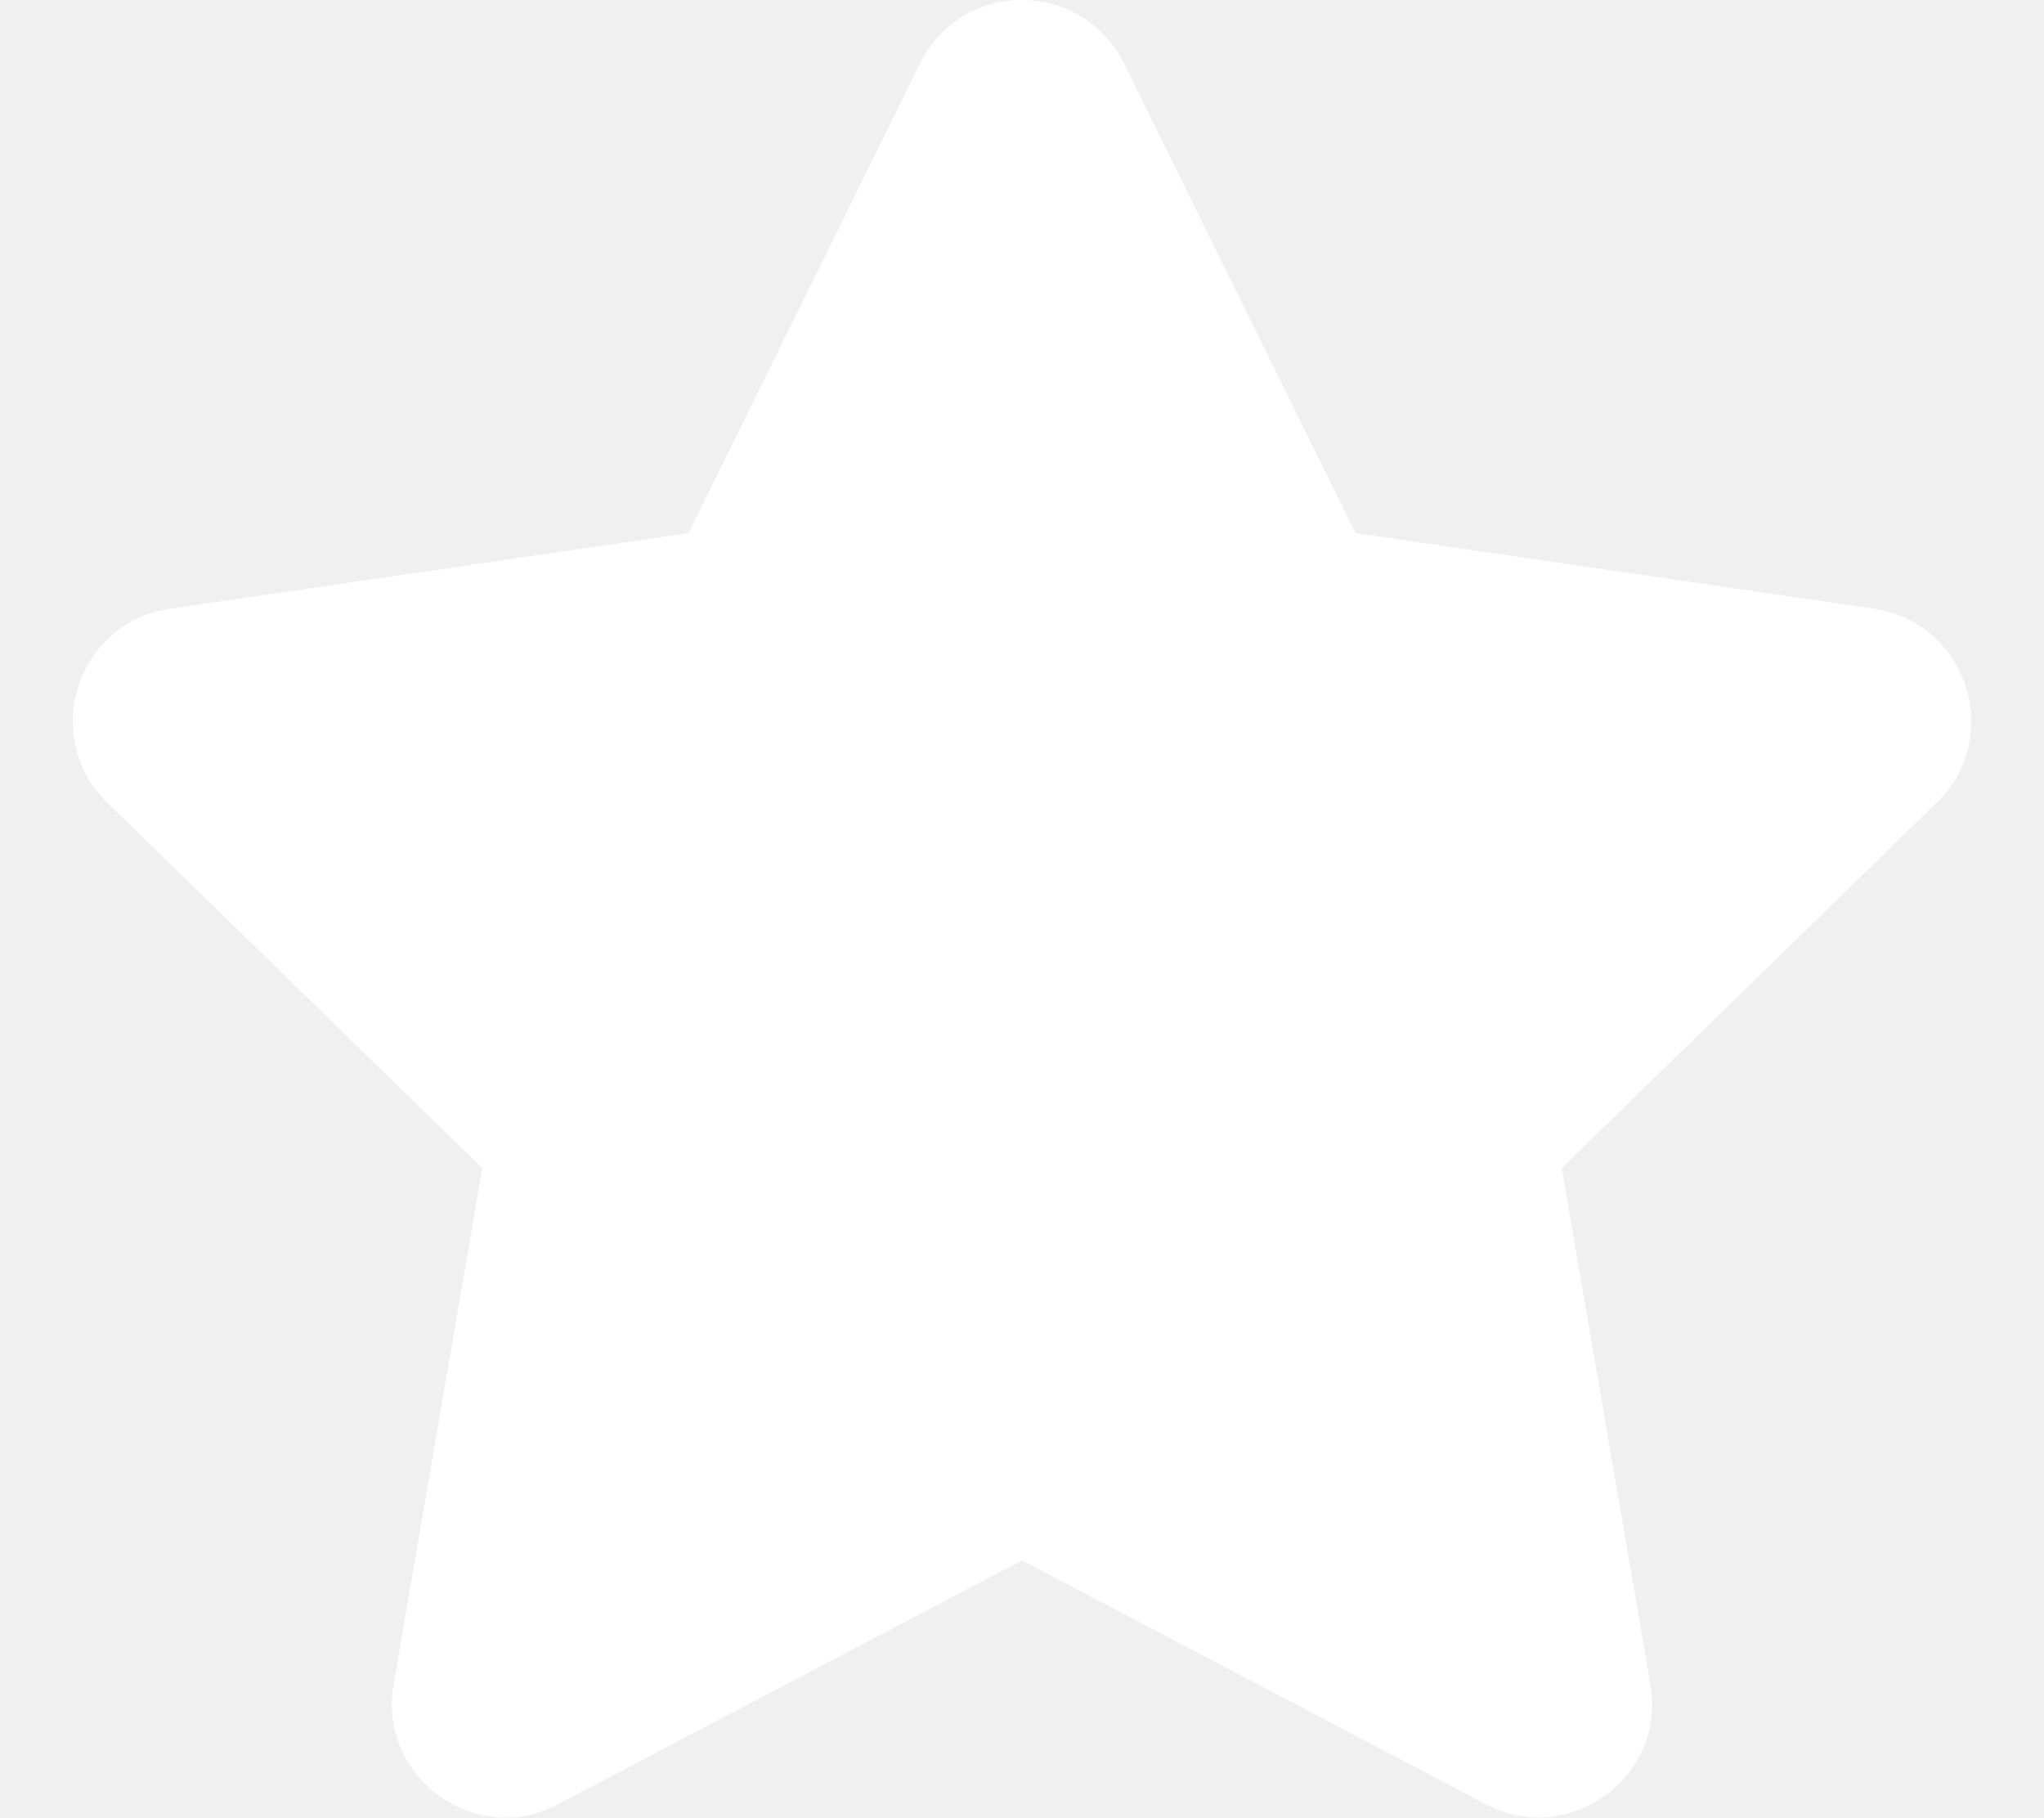
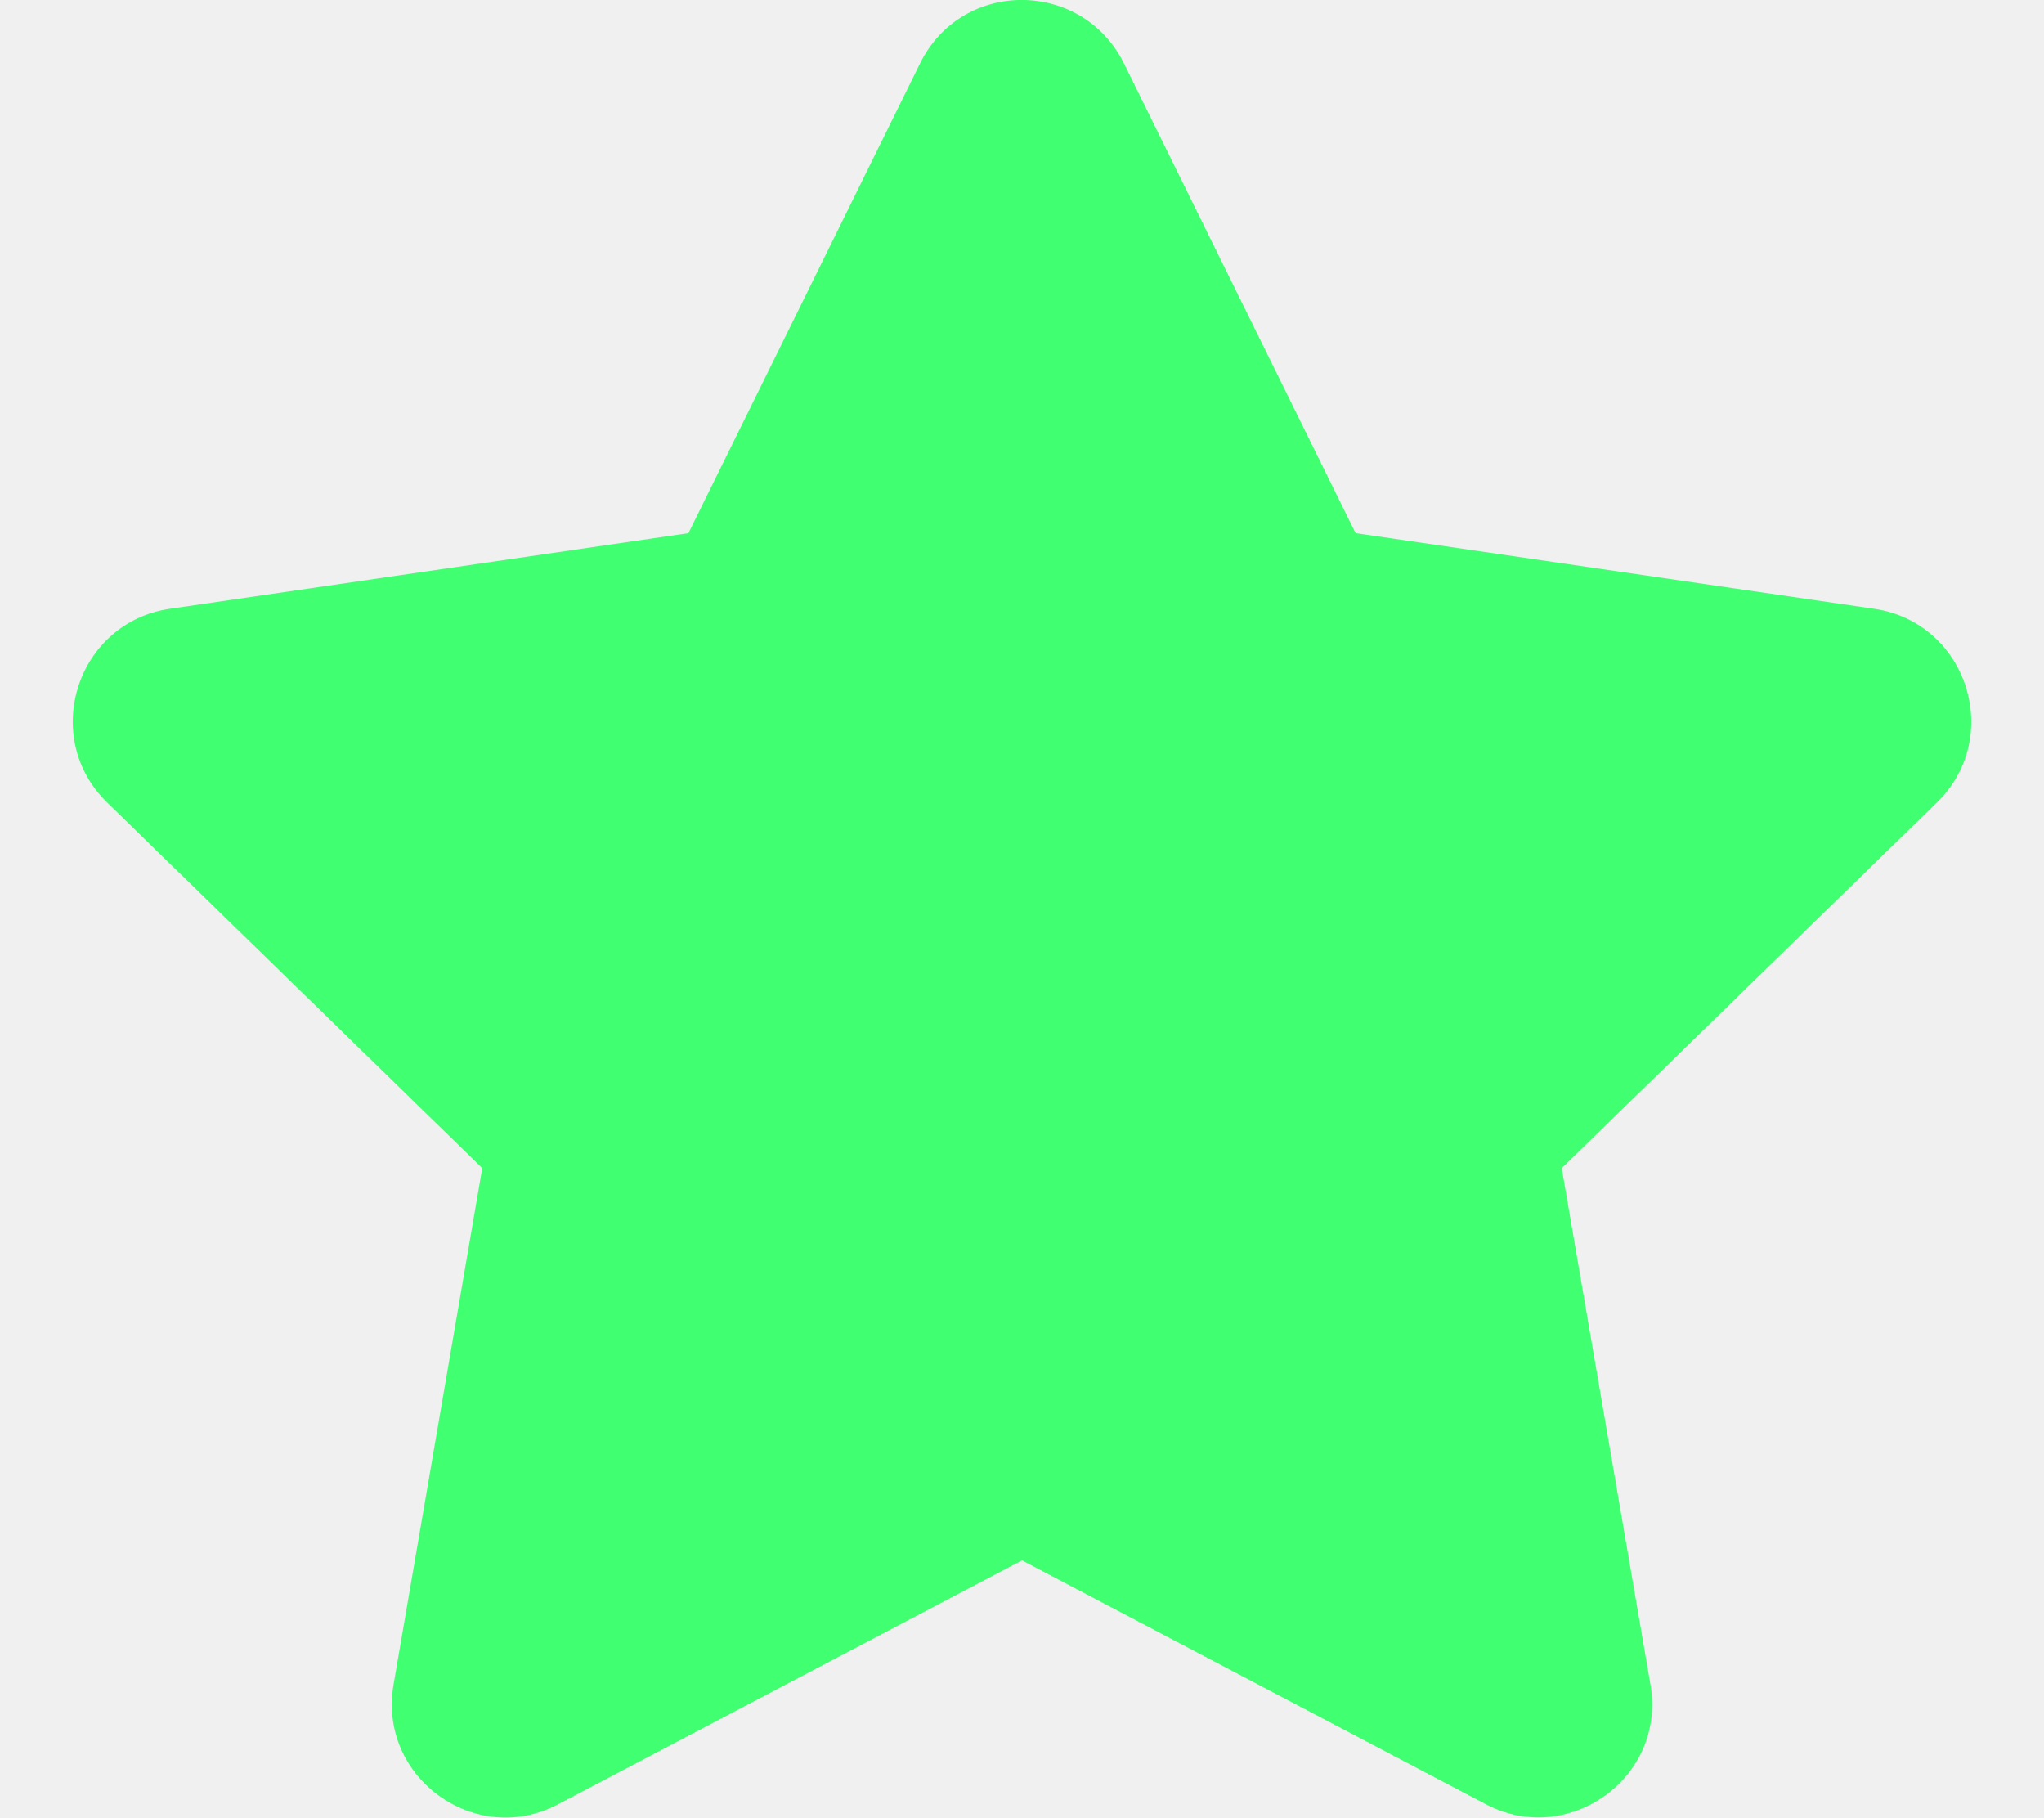
<svg xmlns="http://www.w3.org/2000/svg" viewBox="0 0 576 512">
-   <path d="M259.3 17.8L194 150.2 47.9 171.5c-26.2 3.8-36.7 36.1-17.7 54.6l105.7 103-25 145.5c-4.5 26.3 23.2 46 46.4 33.7L288 439.6l130.7 68.7c23.2 12.2 50.9-7.4 46.4-33.7l-25-145.5 105.7-103c19-18.5 8.5-50.8-17.7-54.6L382 150.2 316.7 17.8c-11.7-23.6-45.6-23.9-57.4 0z" fill="white" />
+   <path d="M259.3 17.8L194 150.2 47.9 171.5c-26.2 3.8-36.7 36.1-17.7 54.6l105.7 103-25 145.5c-4.5 26.3 23.2 46 46.4 33.7L288 439.6l130.7 68.7c23.2 12.2 50.9-7.4 46.4-33.7l-25-145.5 105.7-103c19-18.5 8.5-50.8-17.7-54.6L382 150.2 316.7 17.8c-11.7-23.6-45.6-23.9-57.4 0z" fill="#40ff70" />
</svg>
